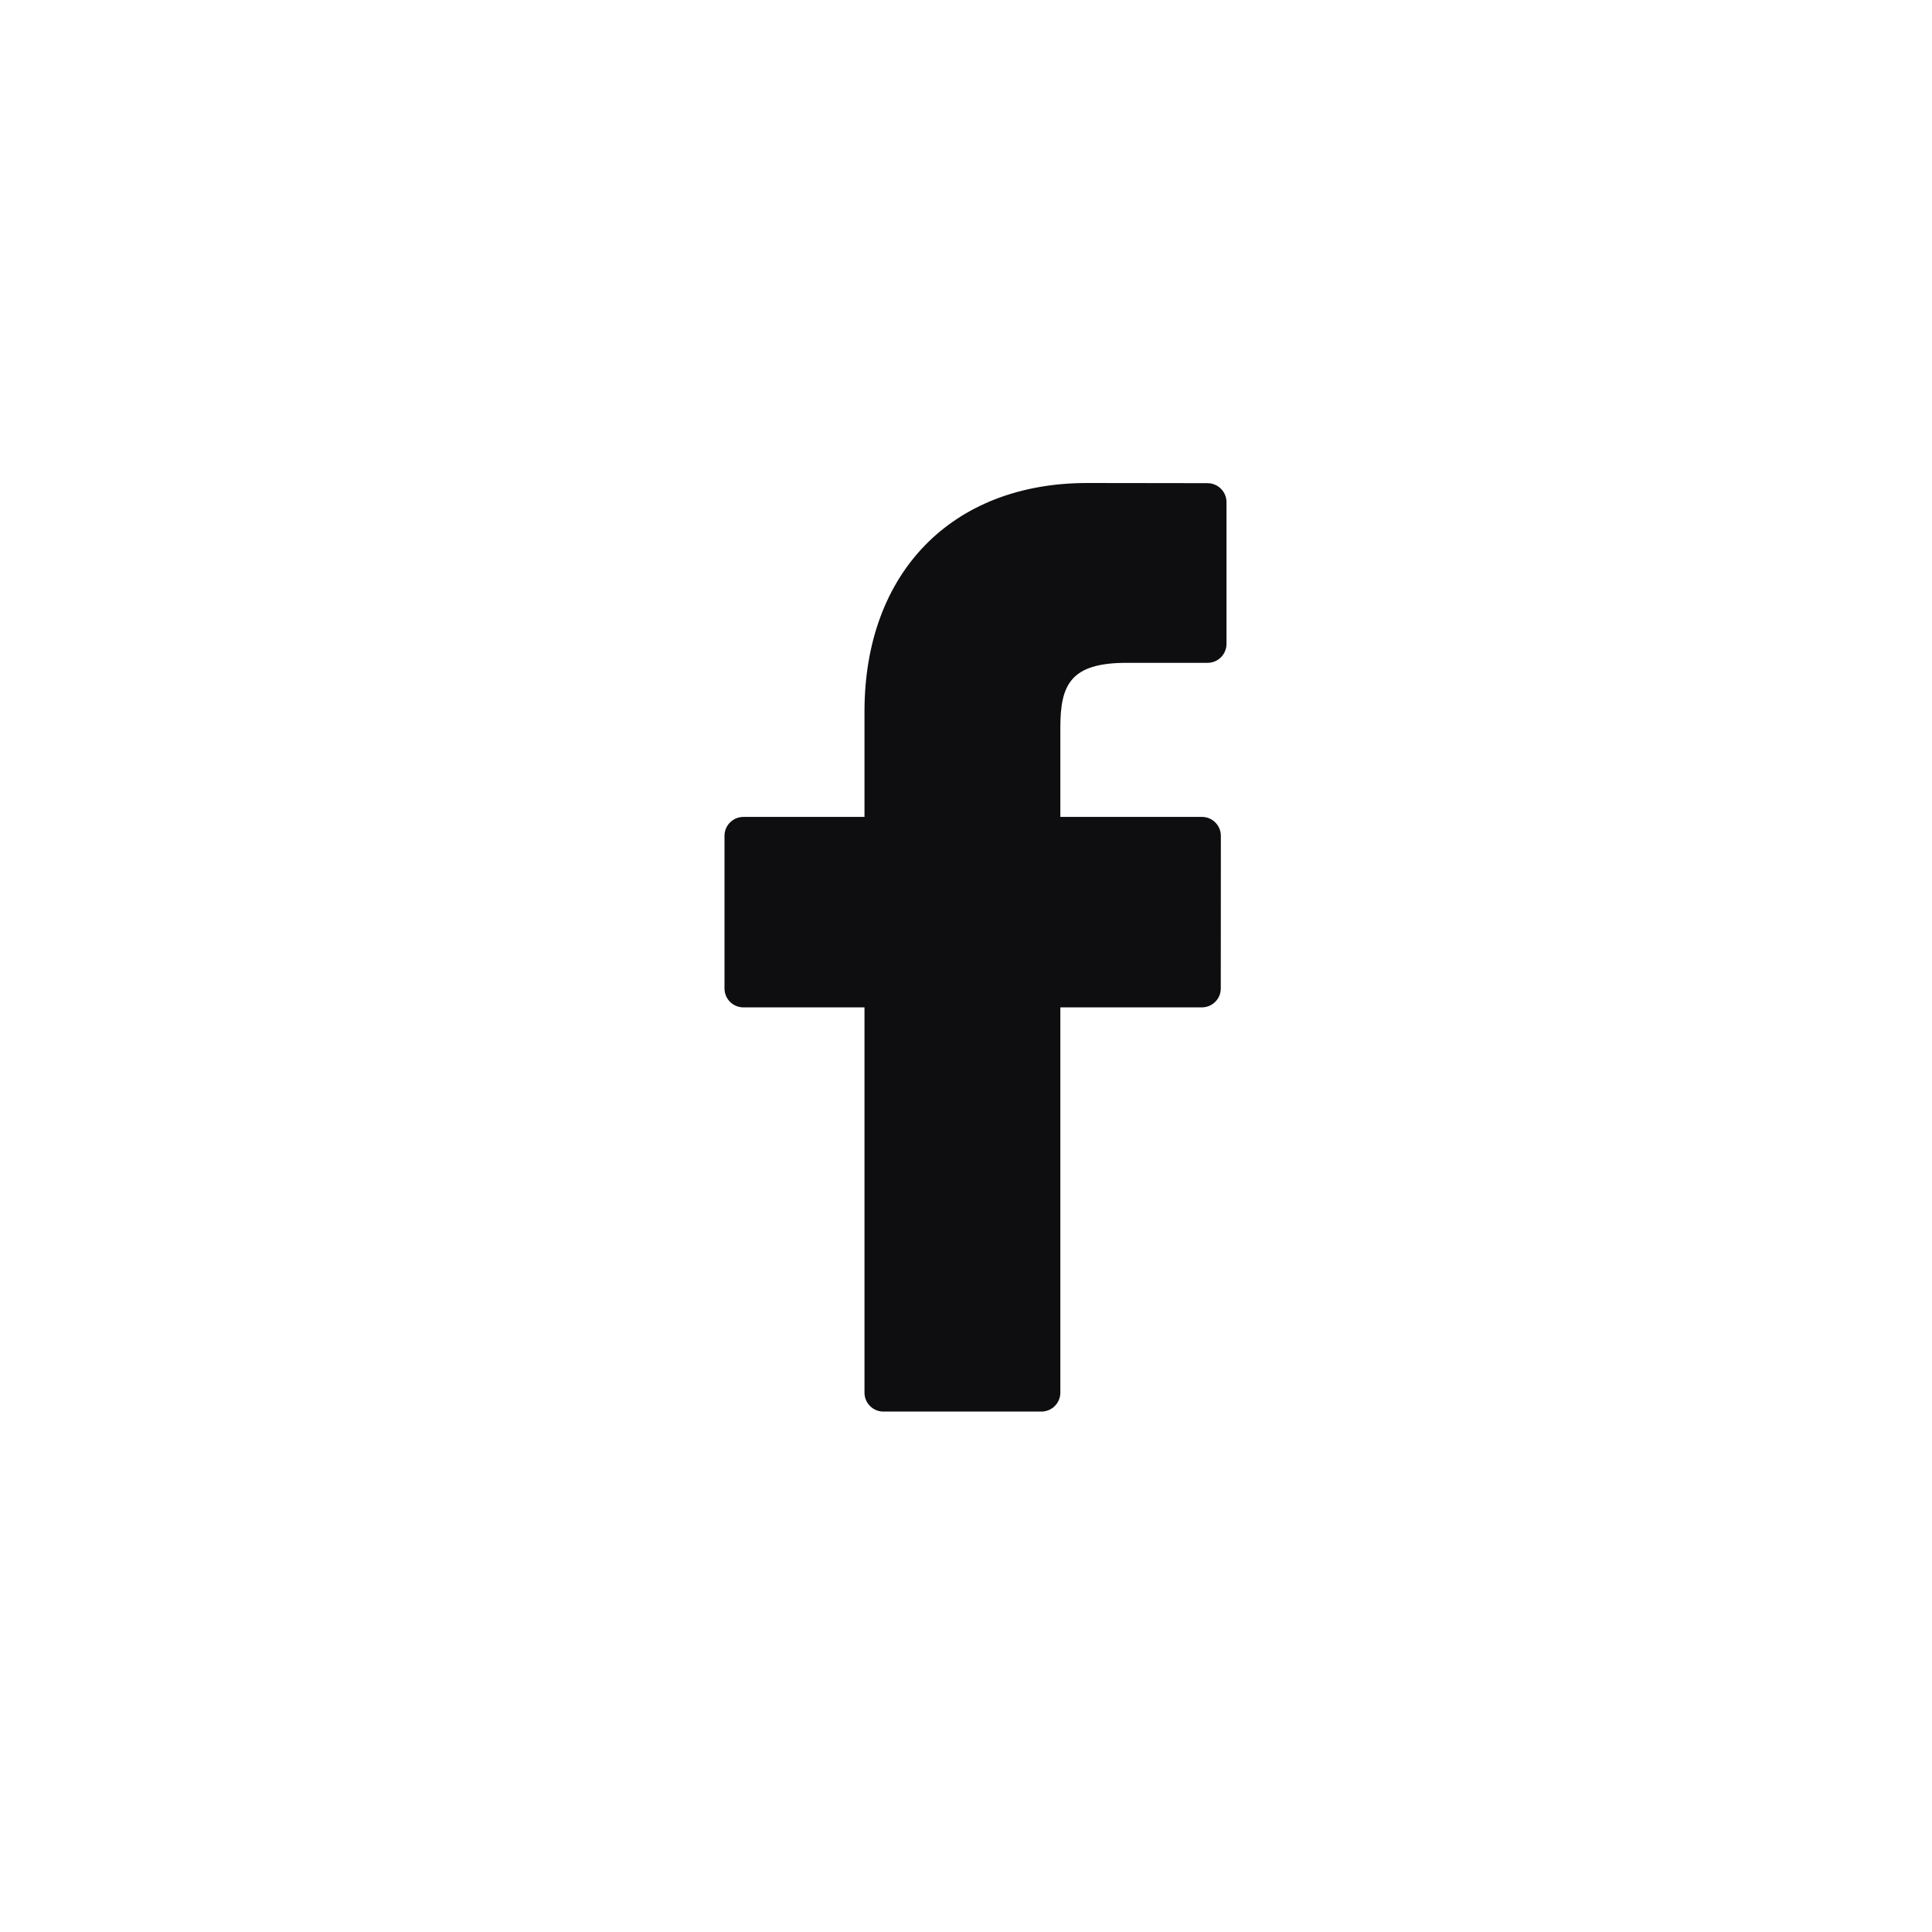
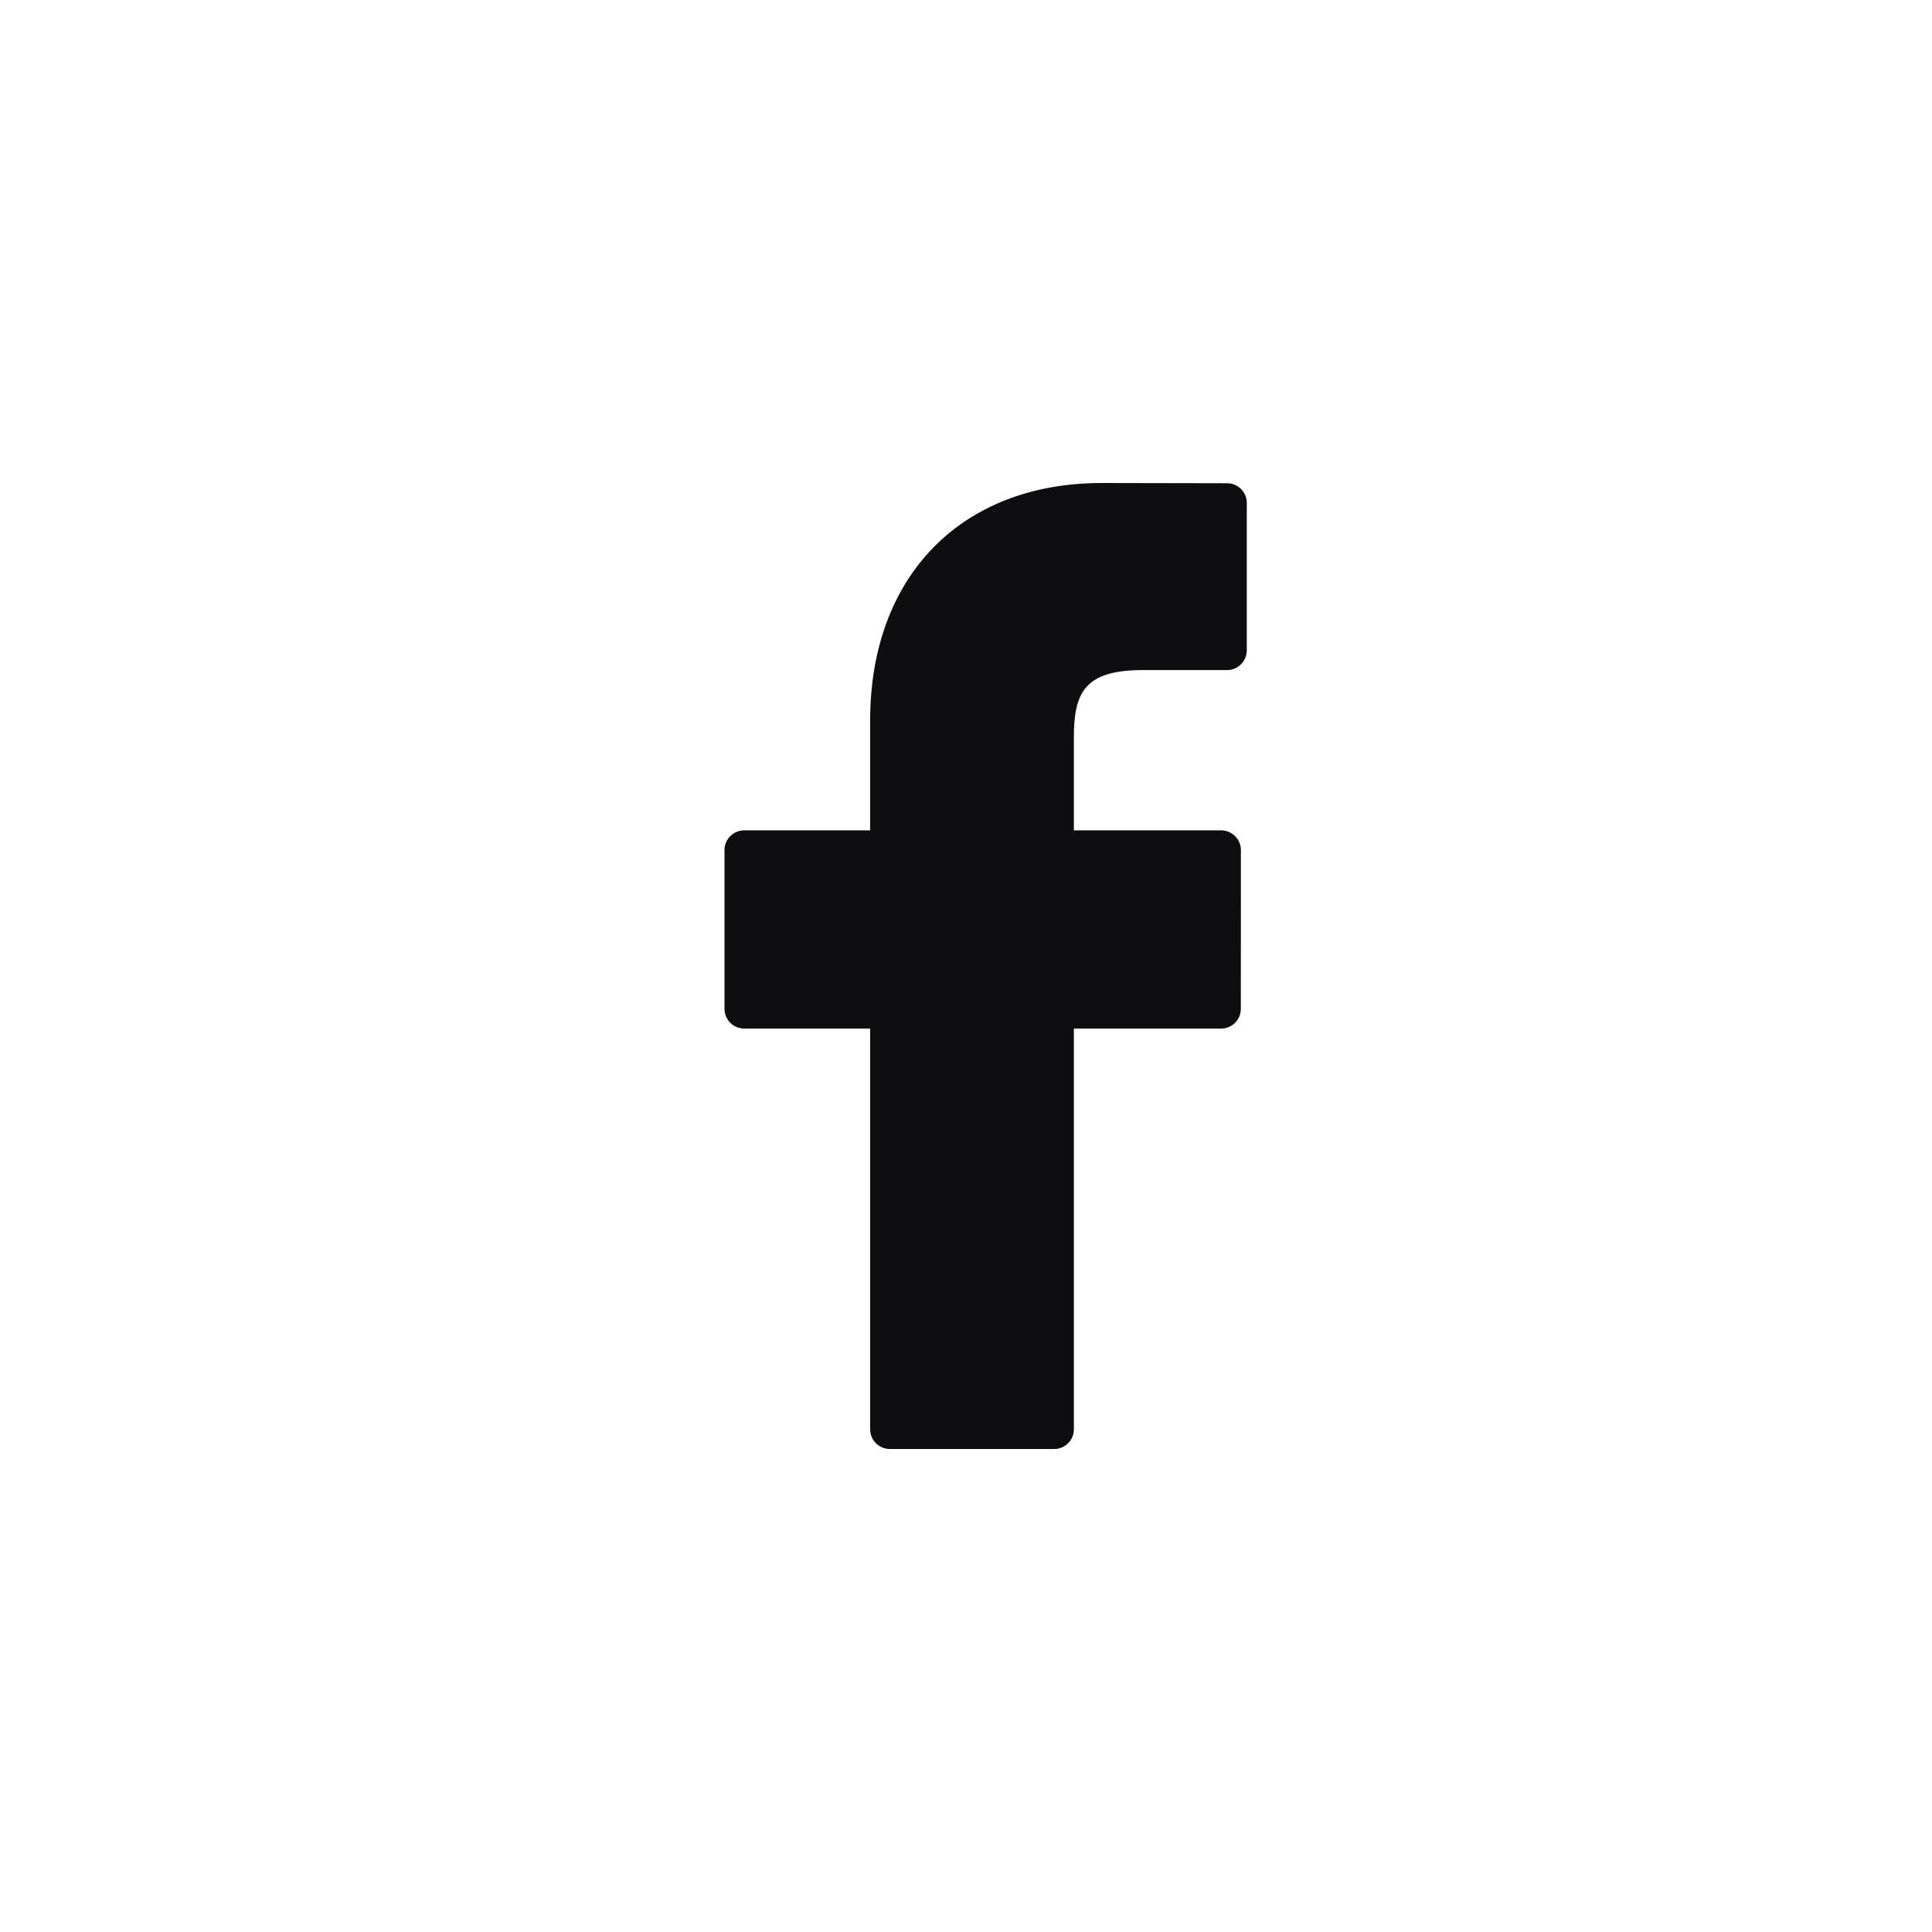
<svg xmlns="http://www.w3.org/2000/svg" width="24" height="24" viewBox="0 0 24 24" fill="none">
-   <path d="M15.001 6.002L13.506 6C11.825 6 10.739 7.114 10.739 8.839V10.148H9.235C9.105 10.148 9 10.253 9 10.383V12.279C9 12.409 9.105 12.514 9.235 12.514H10.739V17.3C10.739 17.43 10.844 17.535 10.974 17.535H12.937C13.067 17.535 13.172 17.429 13.172 17.3V12.514H14.93C15.06 12.514 15.165 12.409 15.165 12.279L15.166 10.383C15.166 10.32 15.141 10.261 15.097 10.217C15.053 10.172 14.993 10.148 14.931 10.148H13.172V9.038C13.172 8.505 13.299 8.234 13.994 8.234L15.001 8.234C15.131 8.234 15.236 8.128 15.236 7.998V6.238C15.236 6.108 15.131 6.003 15.001 6.002Z" fill="#0E0E11" />
+   <path d="M15.243 6.003L13.687 6C11.939 6 10.809 7.159 10.809 8.953V10.315H9.245C9.109 10.315 9 10.425 9 10.56V12.533C9 12.668 9.11 12.777 9.245 12.777H10.809V17.755C10.809 17.89 10.919 18 11.054 18H13.095C13.231 18 13.34 17.89 13.34 17.755V12.777H15.169C15.305 12.777 15.414 12.668 15.414 12.533L15.415 10.56C15.415 10.495 15.389 10.433 15.343 10.387C15.297 10.341 15.235 10.315 15.17 10.315H13.34V9.161C13.34 8.606 13.472 8.324 14.195 8.324L15.243 8.324C15.378 8.324 15.488 8.214 15.488 8.079V6.247C15.488 6.112 15.379 6.003 15.243 6.003Z" fill="#0E0E11" />
</svg>
